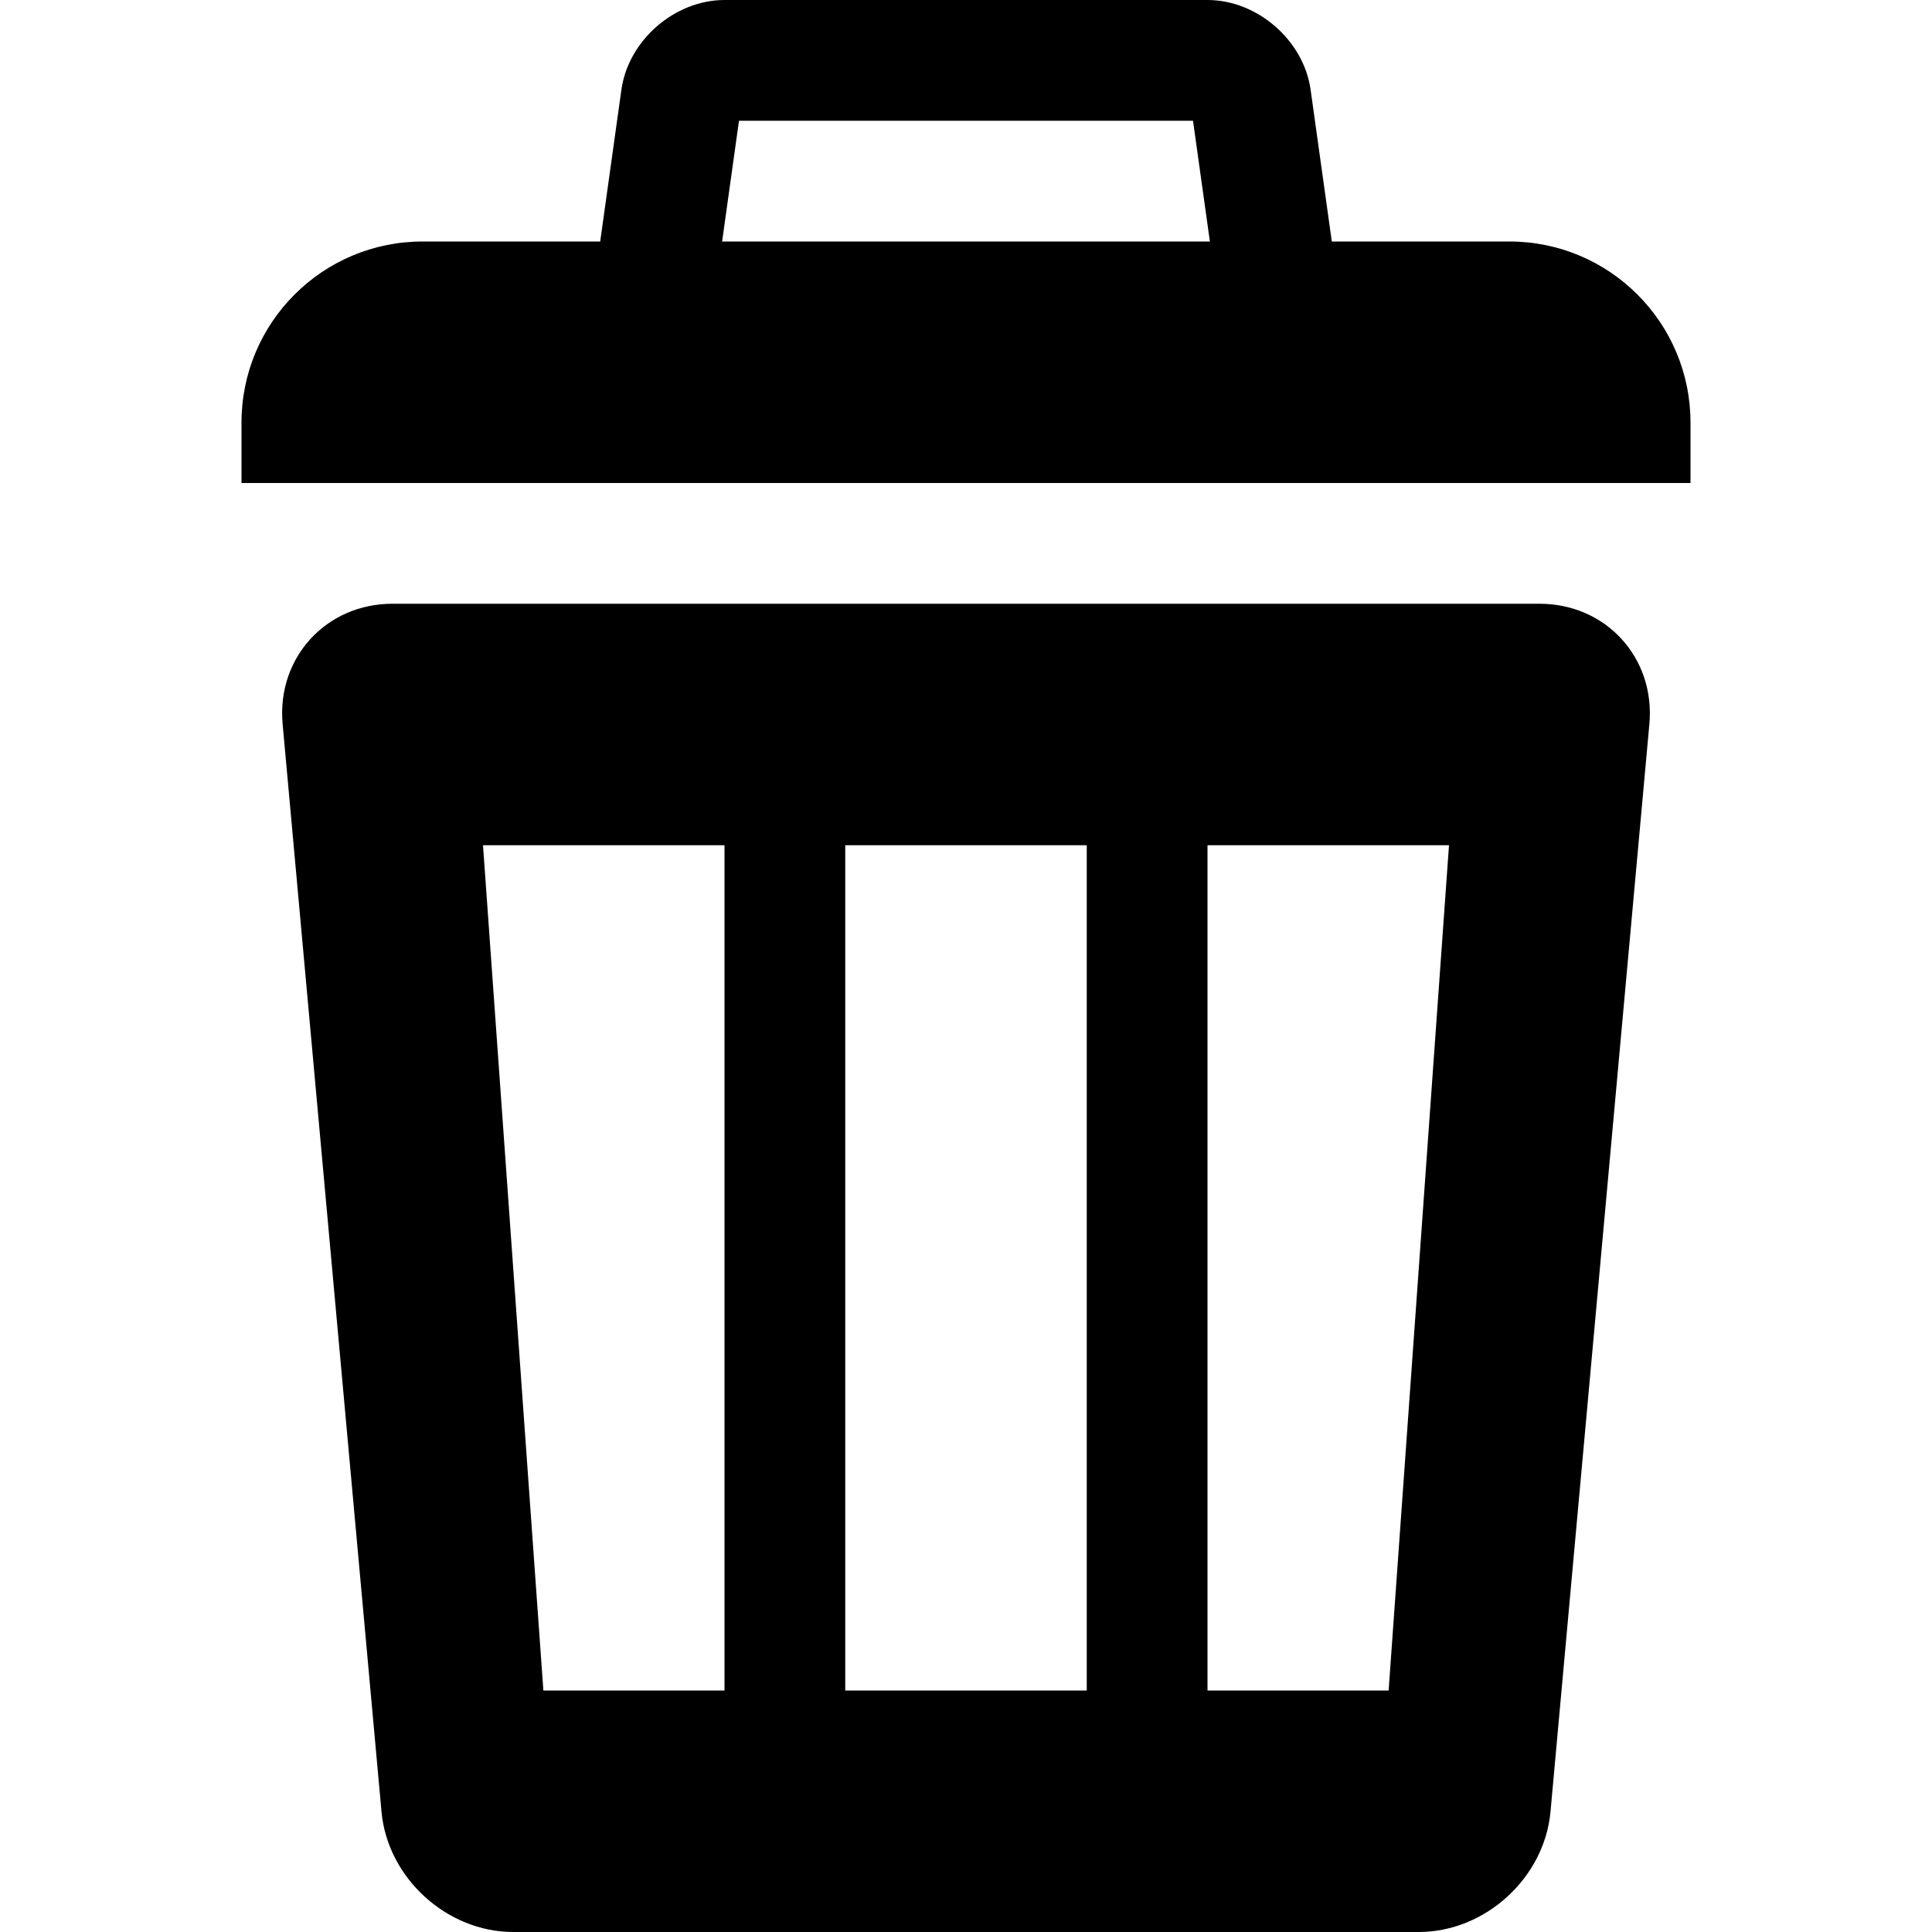
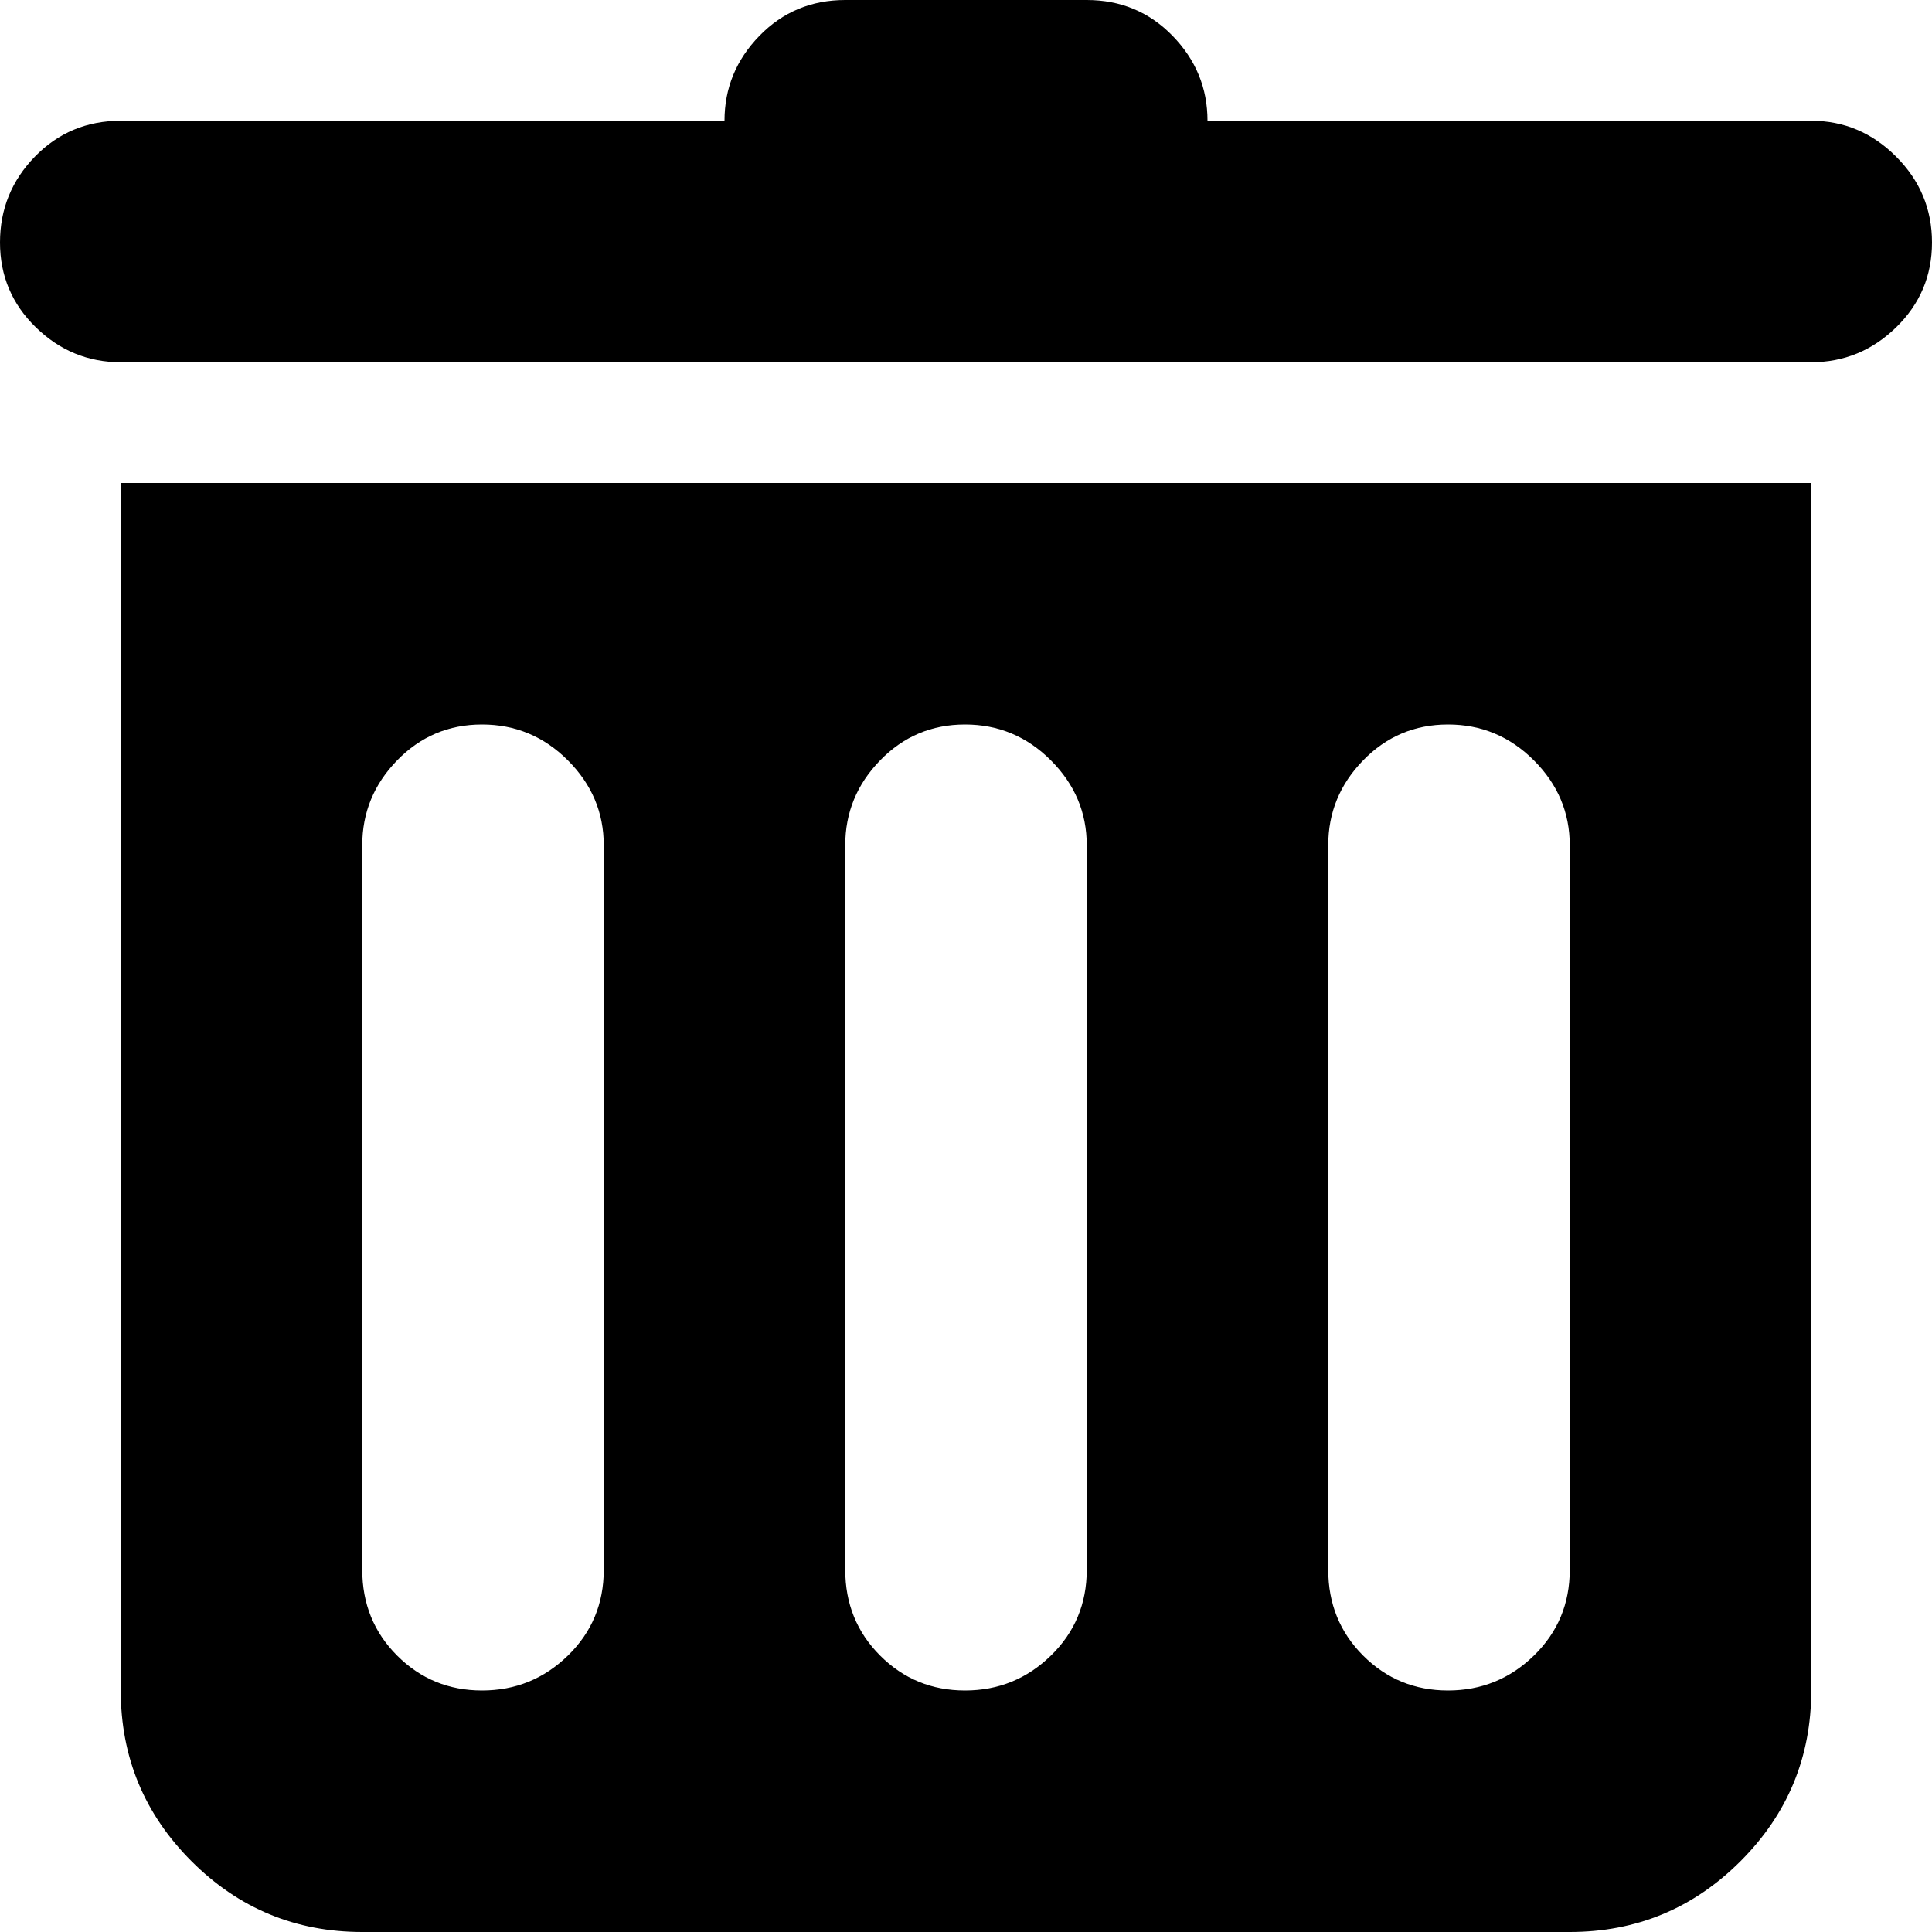
- <svg xmlns="http://www.w3.org/2000/svg" width="512" height="512" viewBox="0 0 512 512" fill="#000000">
-   <path d="M 400.00,64.00L 112.00,64.00 c-26.51,0.00-48.00,21.49-48.00,48.00l0.00,16.00 l 384.00,0.00 l0.00-16.00 C 448.00,85.49, 426.51,64.00, 400.00,64.00zM 316.16,32.00l 7.058,50.50L 188.782,82.50 l 7.057-50.50L 316.16,32.00 M 320.00,0.00L 192.00,0.00 c-13.20,0.00-25.495,10.696-27.321,23.769l-9.357,66.962 C 153.495,103.804, 162.80,114.50, 176.00,114.50l 160.00,0.00 c 13.20,0.00, 22.505-10.696, 20.679-23.769l-9.357-66.962C 345.495,10.696, 333.20,0.00, 320.00,0.00L 320.00,0.00z M 408.00,160.00L 104.00,160.00 c-17.60,0.00-30.696,14.341-29.103,31.869l 26.206,288.263C 102.696,497.659, 118.40,512.00, 136.00,512.00l 240.00,0.00 c 17.60,0.00, 33.304-14.341, 34.897-31.868l 26.205-288.263C 438.696,174.341, 425.60,160.00, 408.00,160.00z M 192.00,448.00l-48.00,0.00 l-16.00-224.00l 64.00,0.00 L 192.00,448.00 z M 288.00,448.00l-64.00,0.00 L 224.00,224.00 l 64.00,0.00 L 288.00,448.00 z M 368.00,448.00l-48.00,0.00 L 320.00,224.00 l 64.00,0.00 L 368.00,448.00z" />
+ <svg xmlns="http://www.w3.org/2000/svg" version="1.1" width="16" height="16" viewBox="0 0 16 16">
+   <g id="icomoon-ignore">
+     <line stroke-width="1" x1="" y1="" x2="" y2="" stroke="#449FDB" opacity="" />
+   </g>
+   <path d="M15 3h-14q-0.406 0-0.703-0.289t-0.297-0.703 0.289-0.711 0.711-0.297h5q0-0.406 0.289-0.703t0.711-0.297h2q0.422 0 0.711 0.297t0.289 0.703h5q0.406 0 0.703 0.297t0.297 0.711-0.297 0.703-0.703 0.289zM15 14q0 0.828-0.586 1.414t-1.414 0.586h-10q-0.828 0-1.414-0.586t-0.586-1.414v-10h14v10zM5 7q0-0.406-0.297-0.703t-0.711-0.297-0.703 0.297-0.289 0.703v6q0 0.422 0.289 0.711t0.703 0.289 0.711-0.289 0.297-0.711v-6zM9 7q0-0.406-0.297-0.703t-0.711-0.297-0.703 0.297-0.289 0.703v6q0 0.422 0.289 0.711t0.703 0.289 0.711-0.289 0.297-0.711v-6zM13 7q0-0.406-0.297-0.703t-0.711-0.297-0.703 0.297-0.289 0.703v6q0 0.422 0.289 0.711t0.703 0.289 0.711-0.289 0.297-0.711v-6z" fill="#000000" />
</svg>
